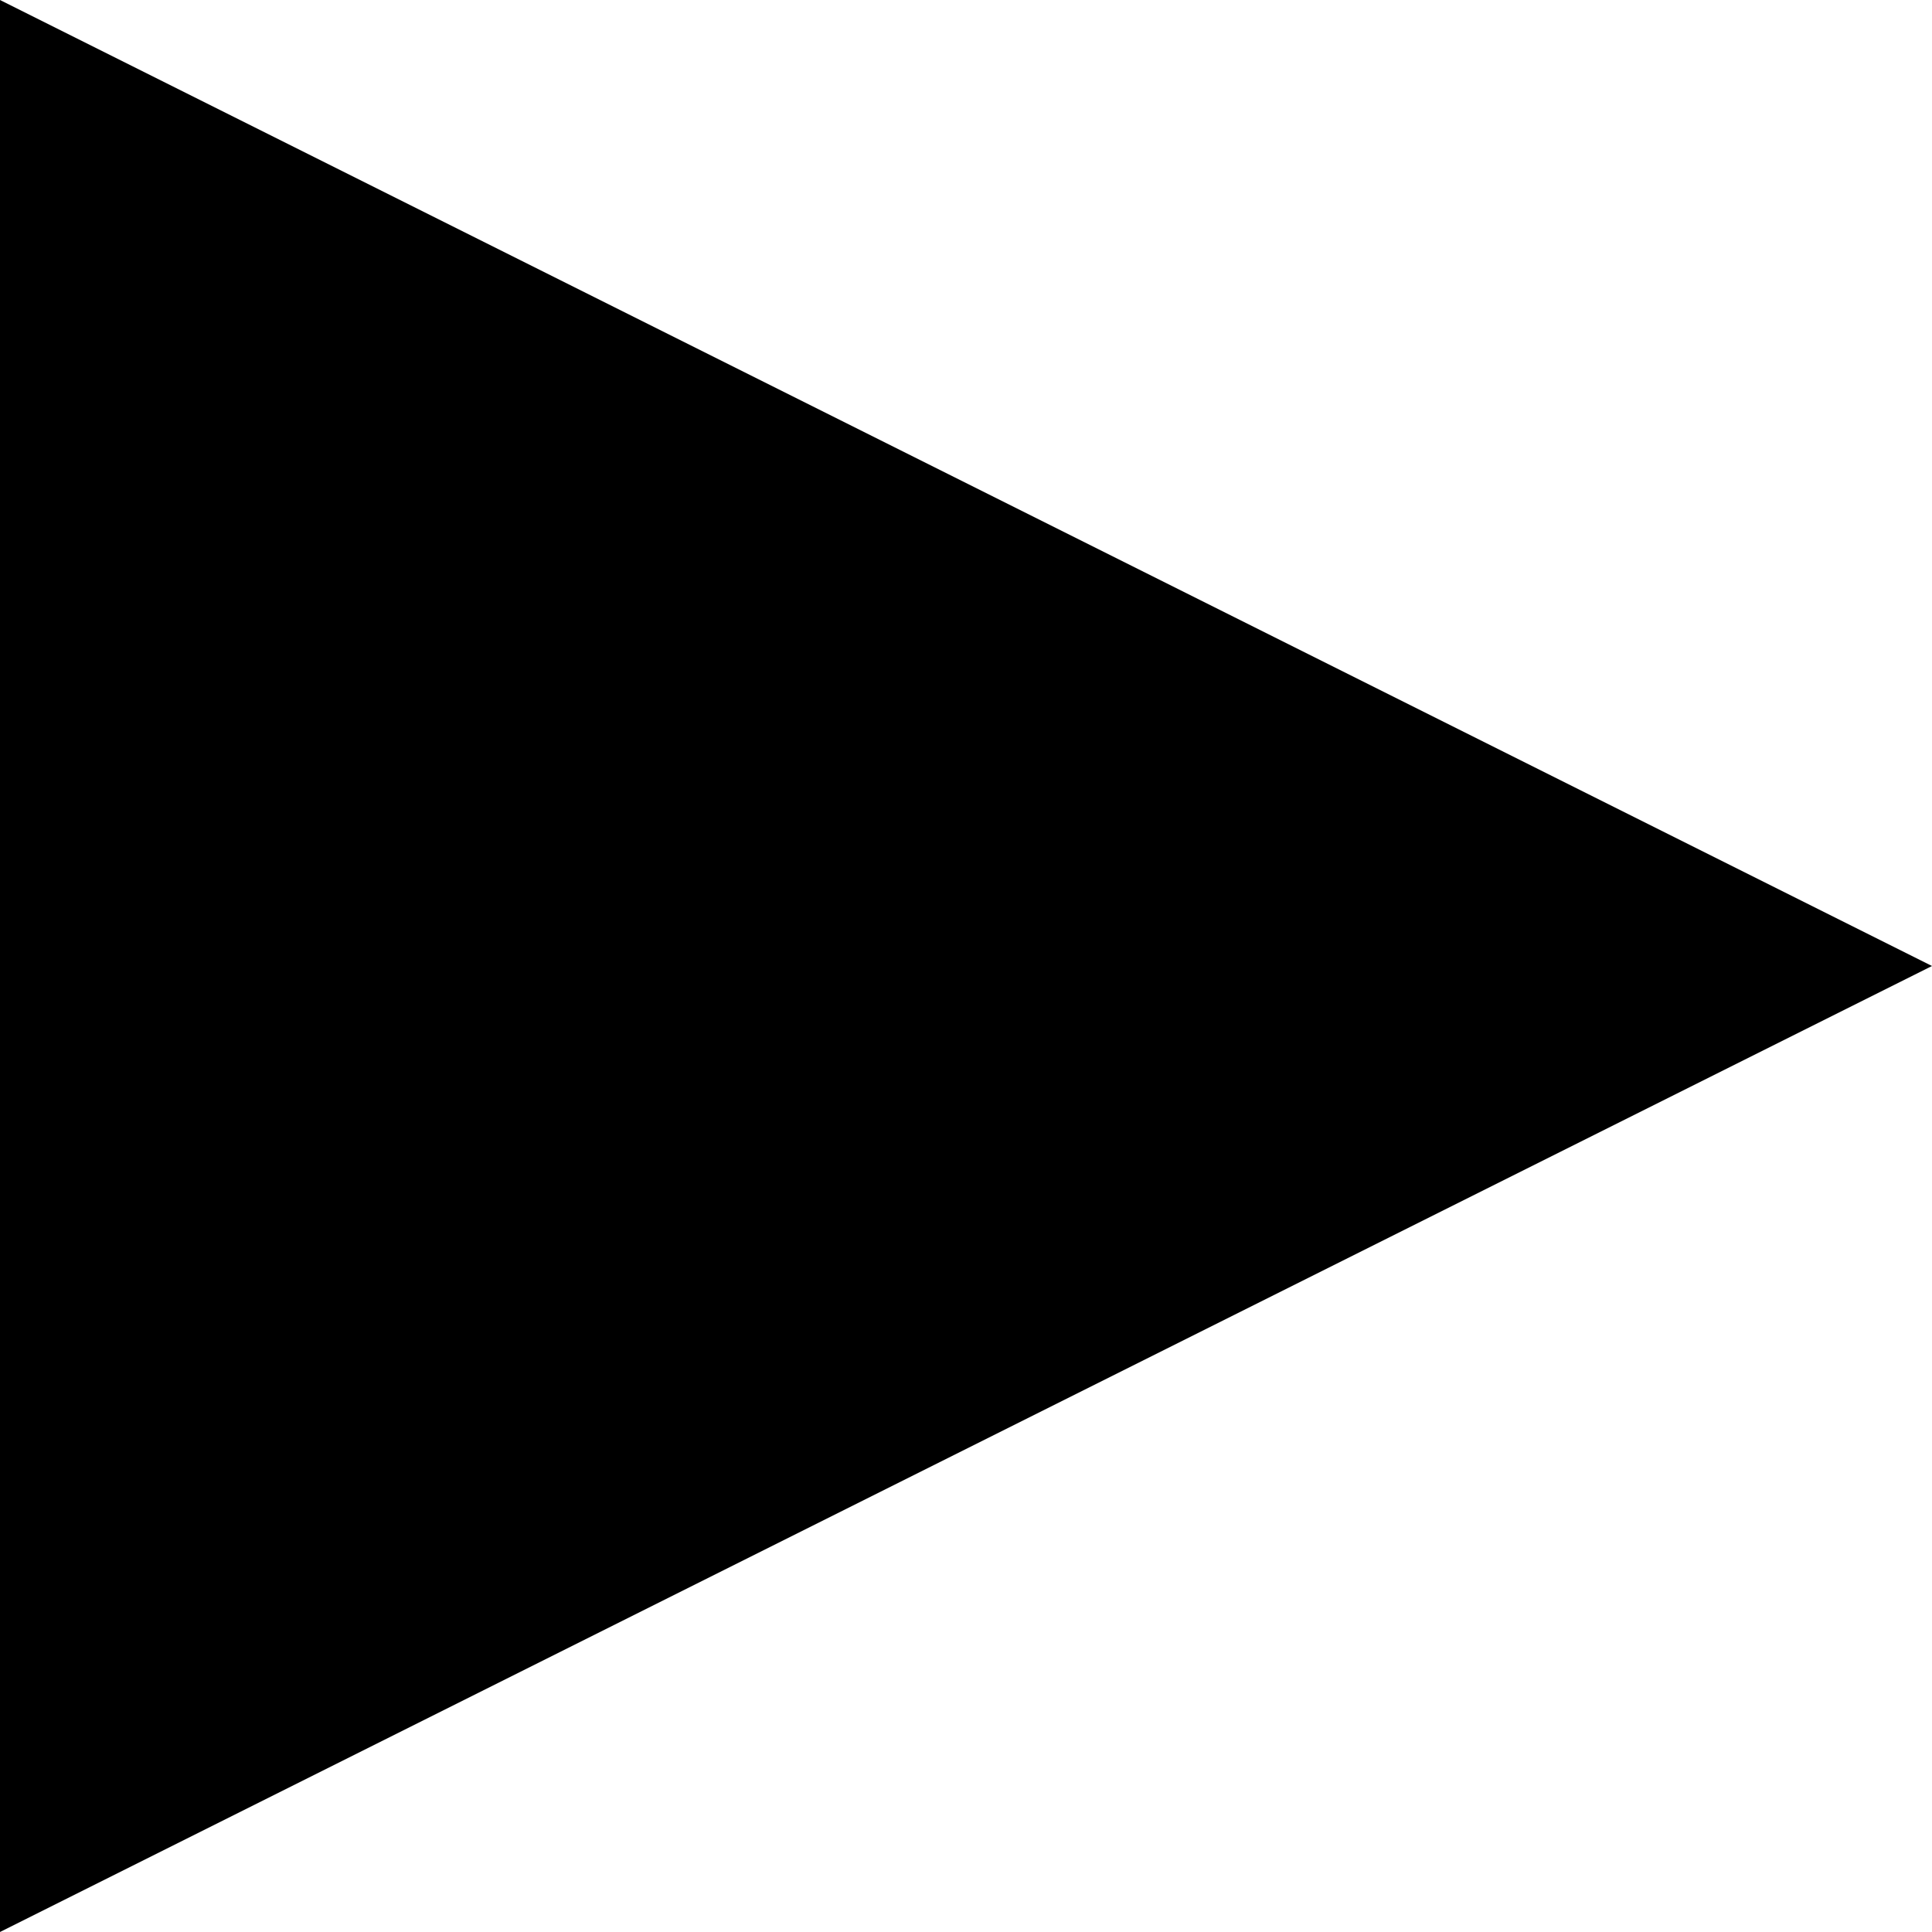
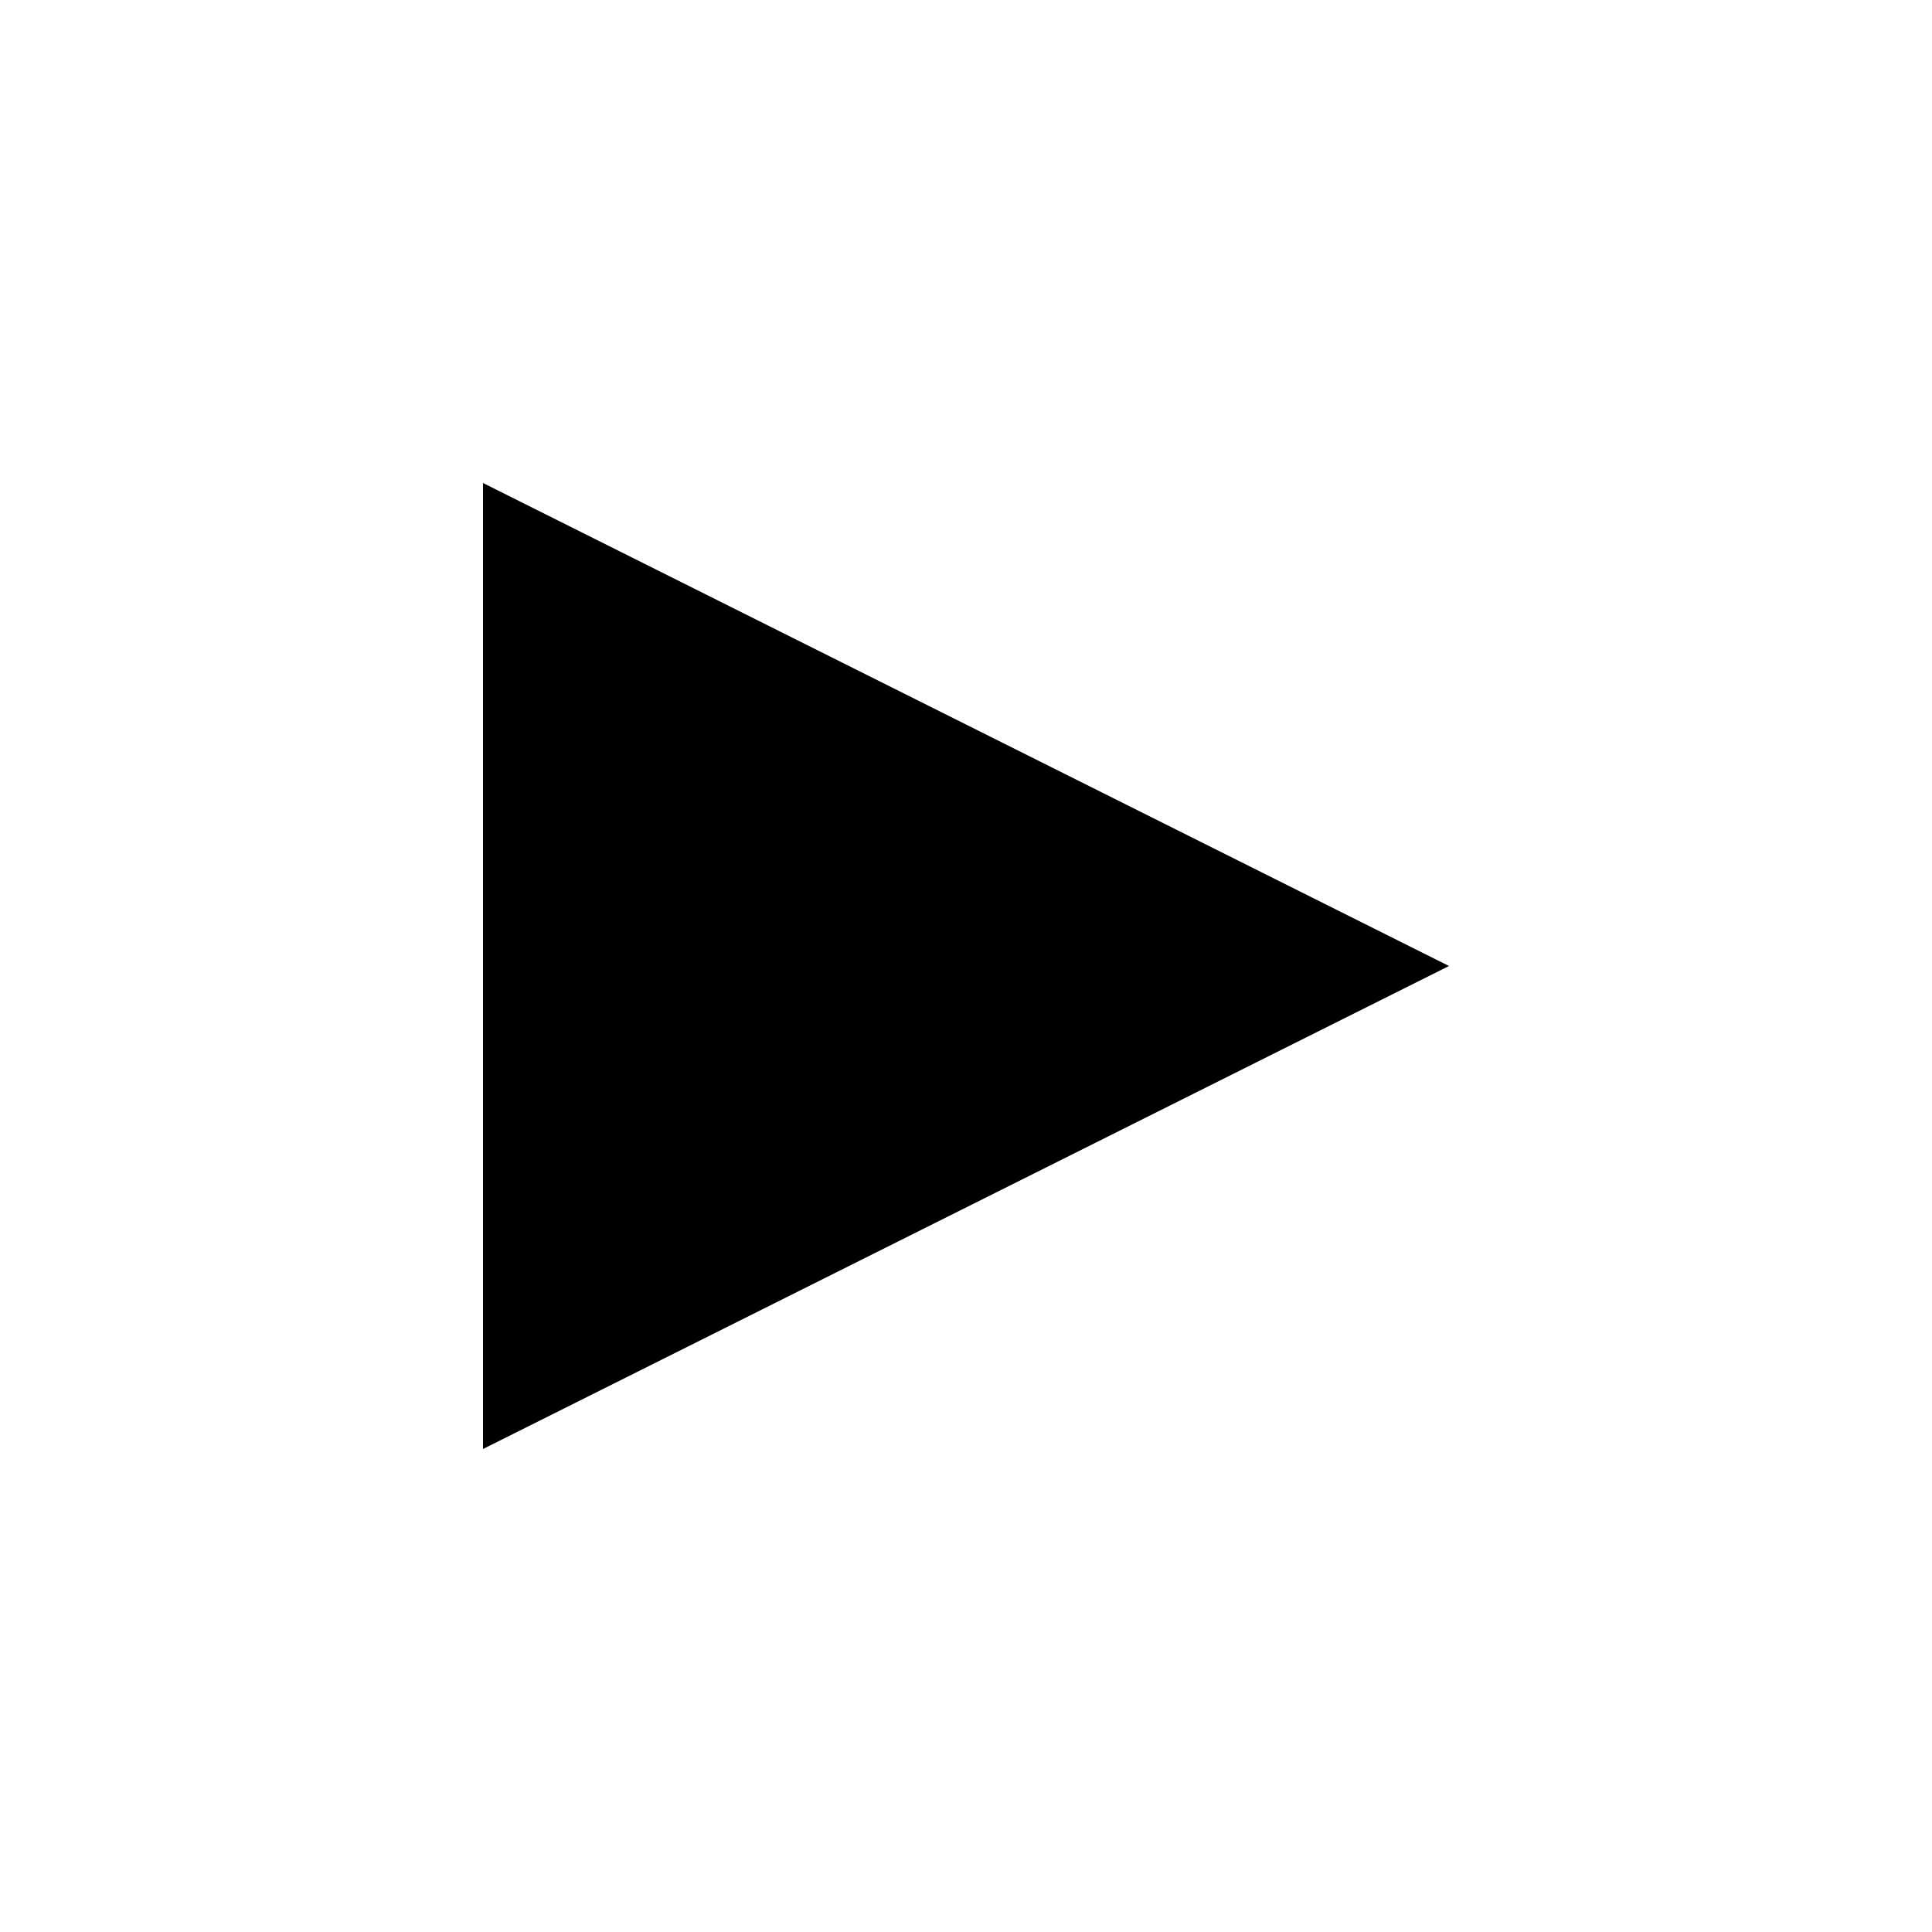
- <svg xmlns="http://www.w3.org/2000/svg" viewBox="0 0 16 16" version="1.1" id="svg56" width="16" height="16">
-   <defs id="defs60" />
-   <path d="M 0,0 16,8 0,16 Z" id="path2" style="stroke-width:0.028" />
+ <svg xmlns="http://www.w3.org/2000/svg" width="24" height="24" viewBox="-4 -4 36 36" version="1.1" id="svg3">
+   <defs id="defs7" />
+   <path d="M 5,5 23,14 5,23 Z" id="path2" style="stroke-width:0.031" />
</svg>
